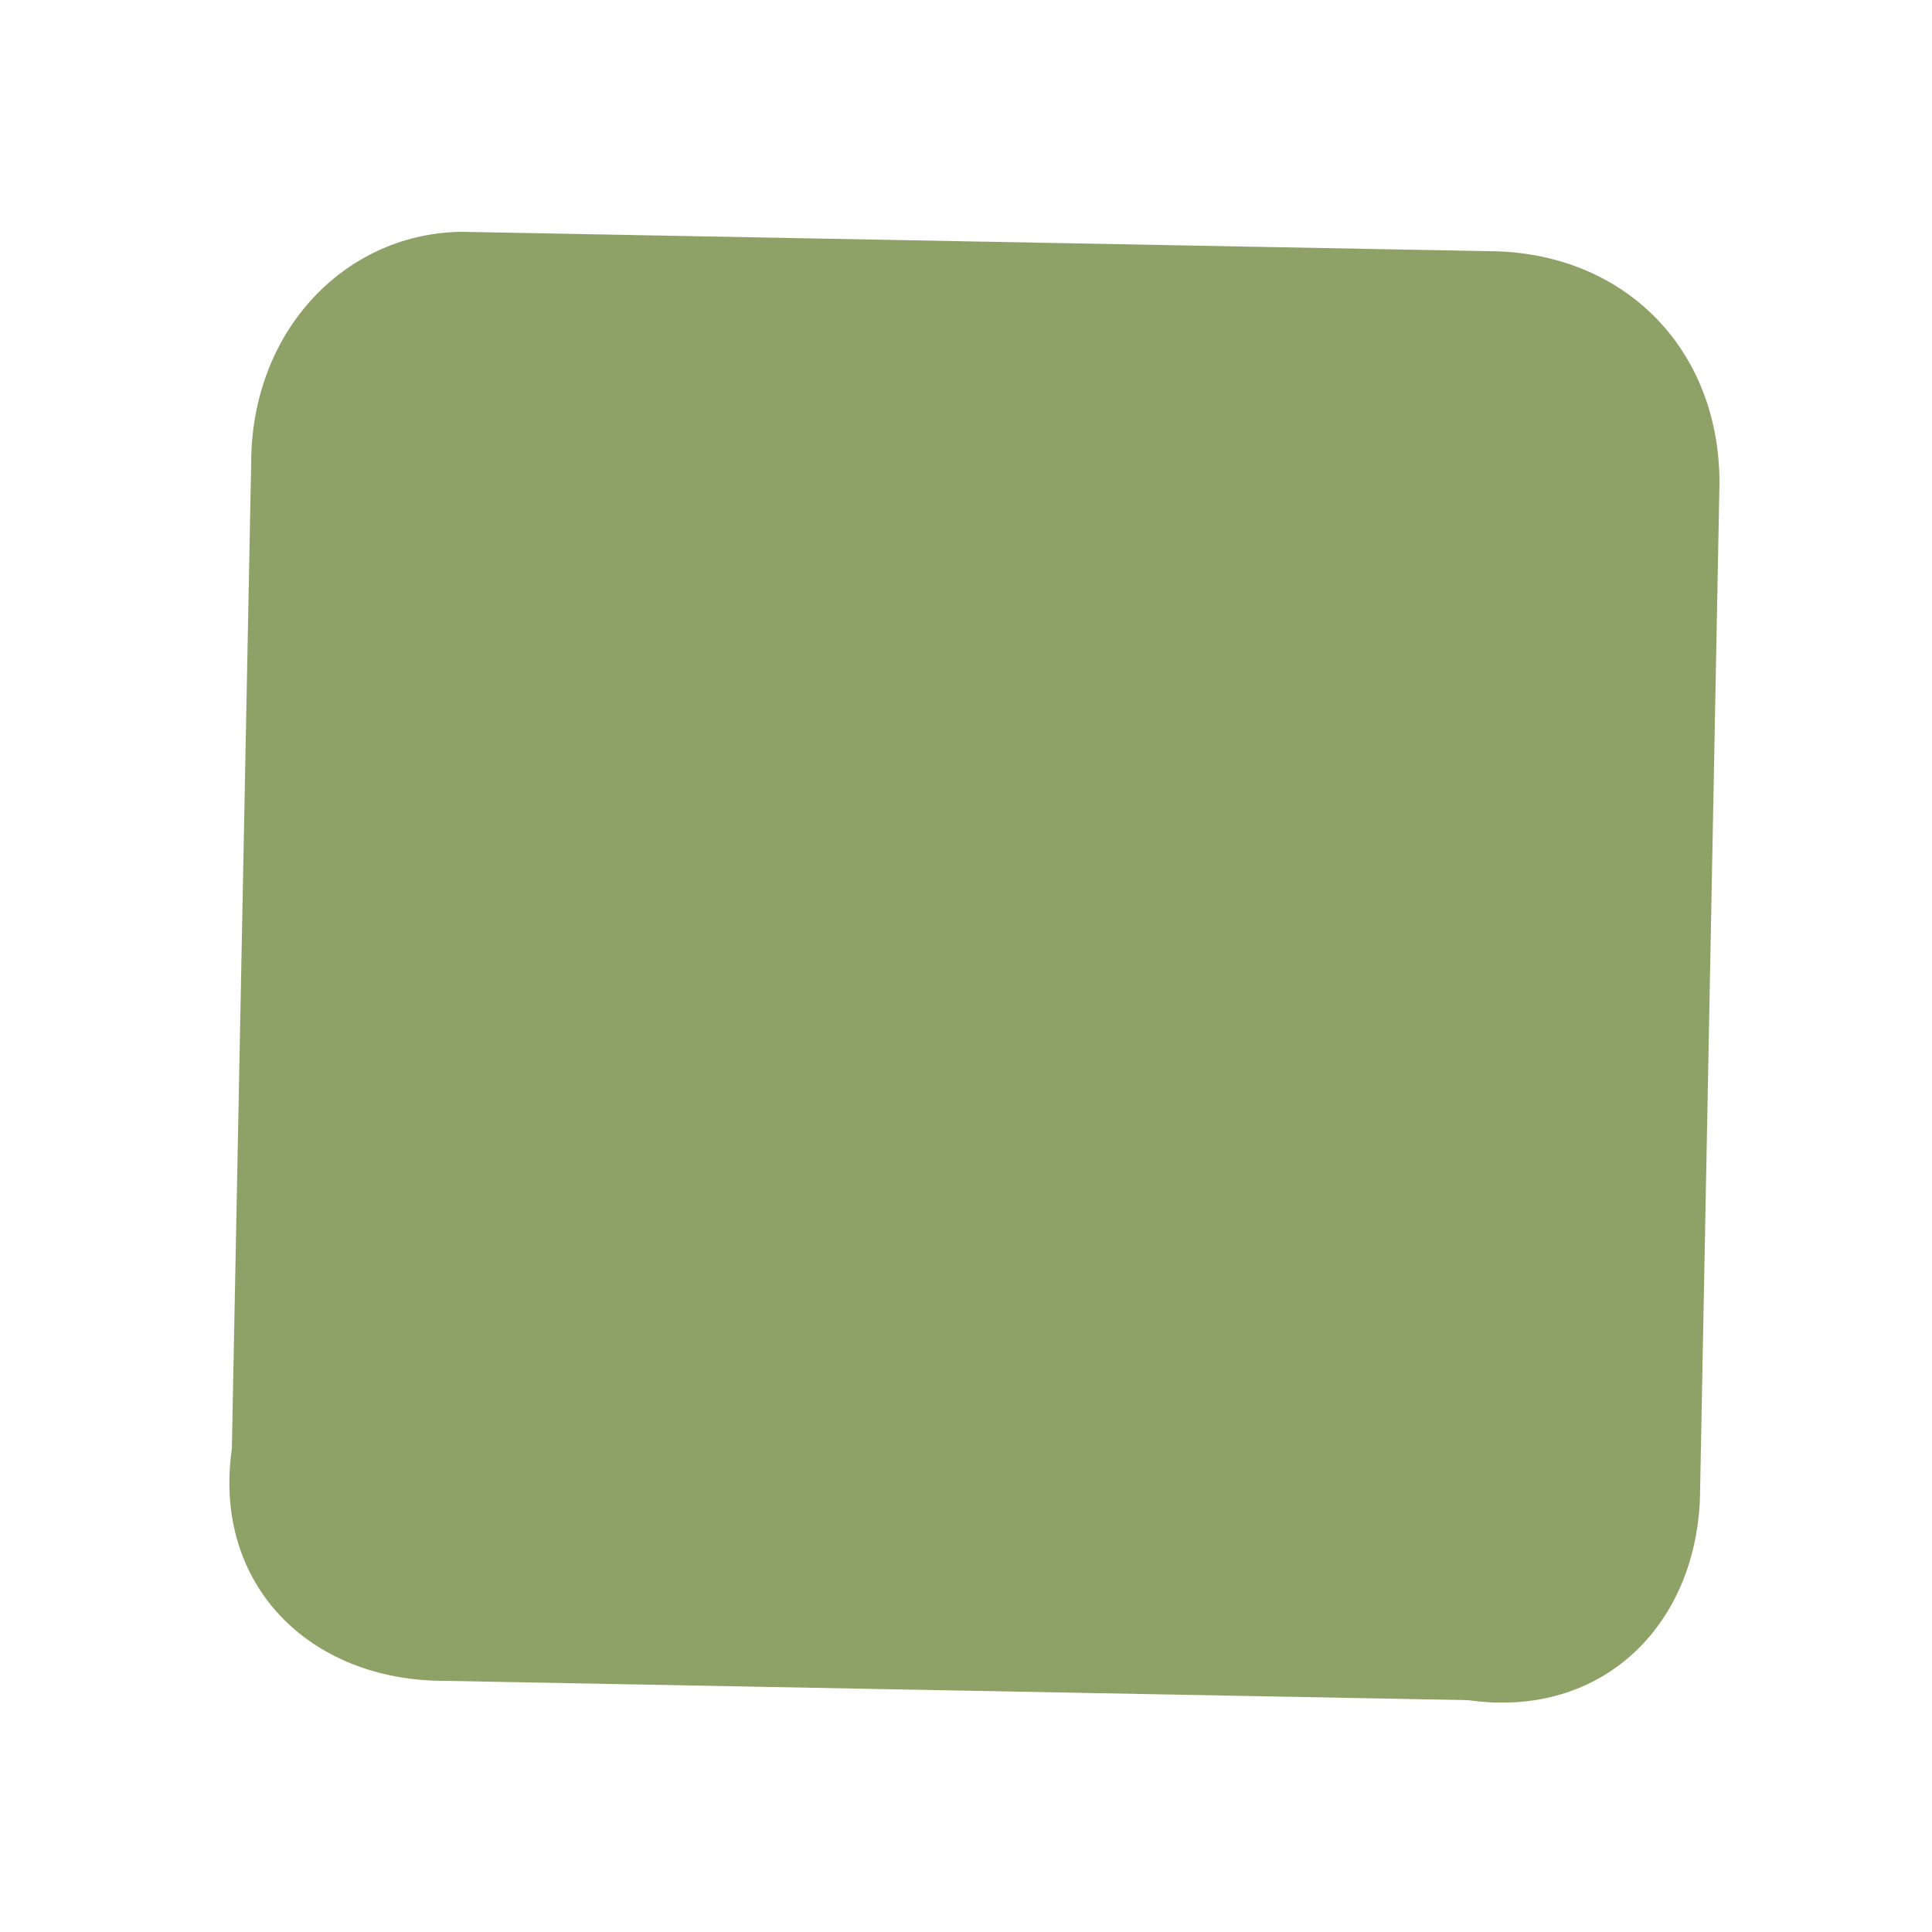
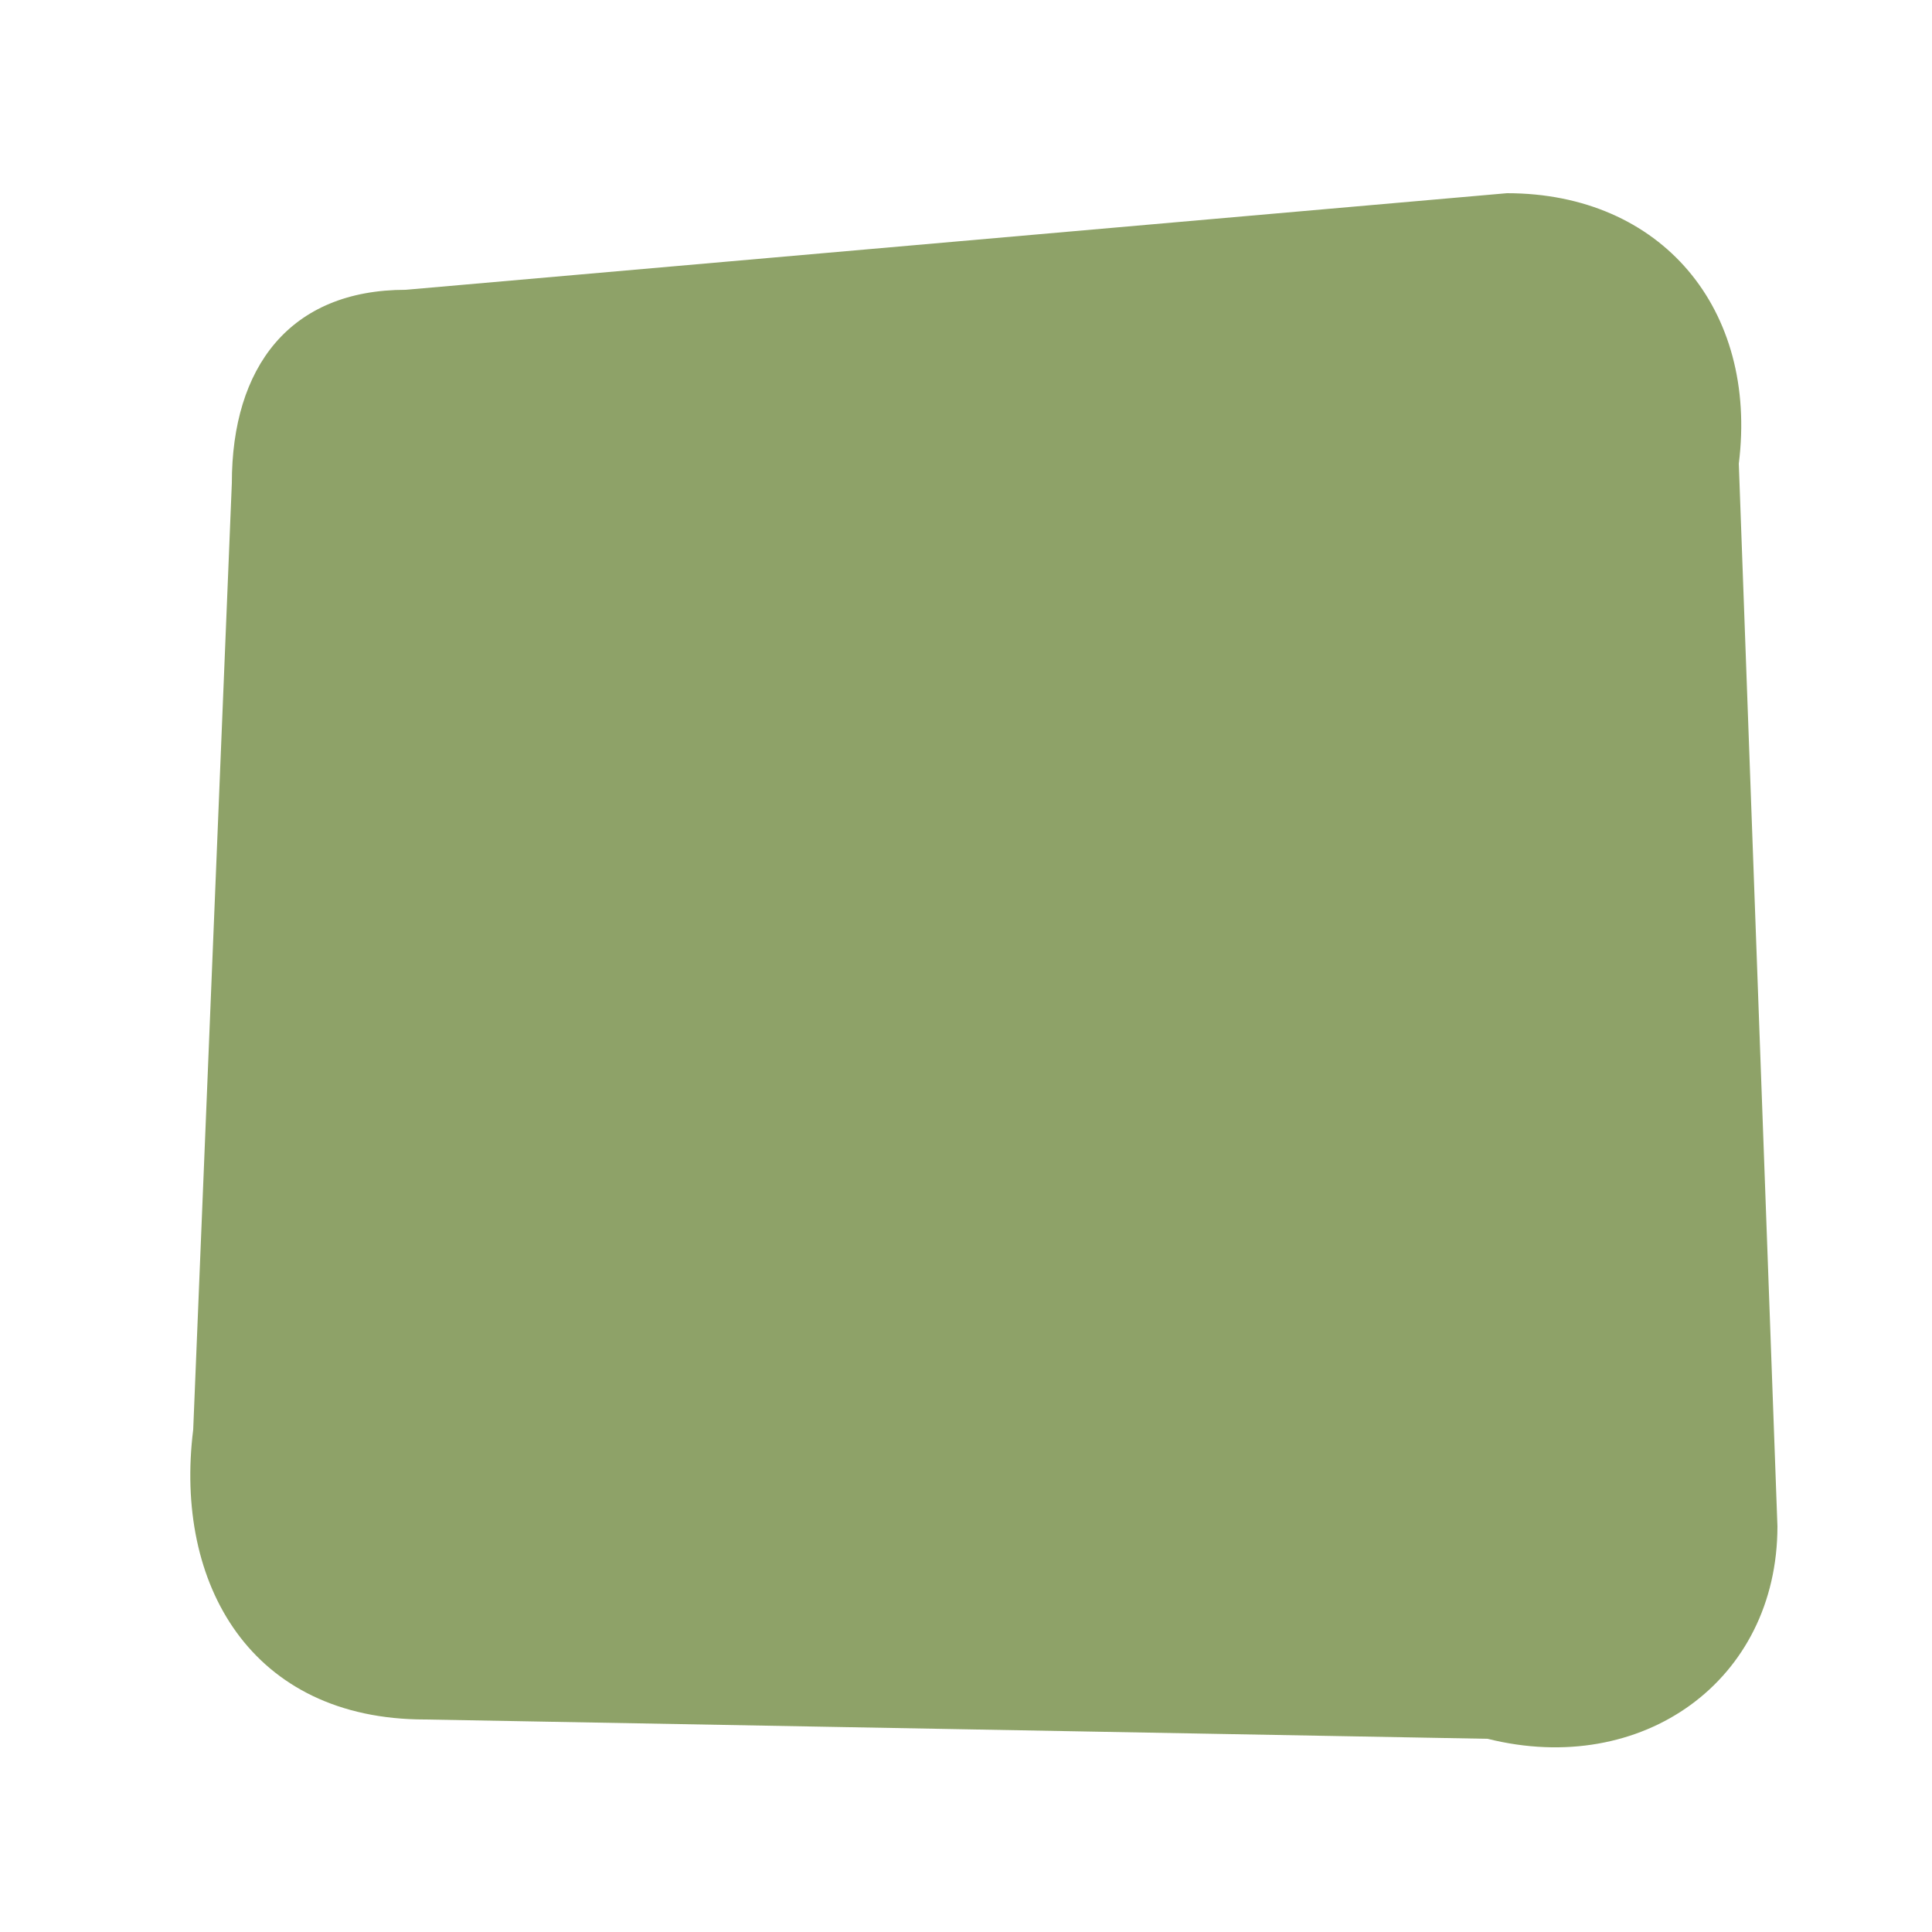
<svg xmlns="http://www.w3.org/2000/svg" viewBox="0 0 100 100" fill="#8EA268">
-   <path d="M24 12L77 13C84 13 89 18 89 25L88 77C88 84 83 89 76 88L23 87C16 87 11 82 12 75L13 24C13 17 18 12 24 12Z" />
+   <path d="M21 15L78 10C86 10 91 16 90 24L92 79C92 87 85 92 77 90L22 89C13 89 9 82 10 74L12 25C12 19 15 15 21 15Z" />
</svg>
